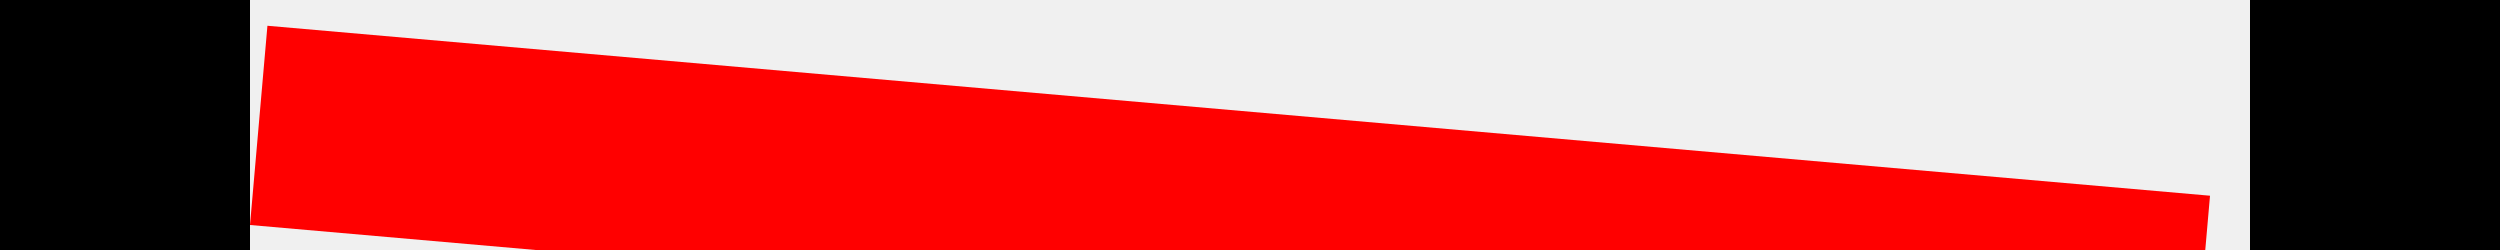
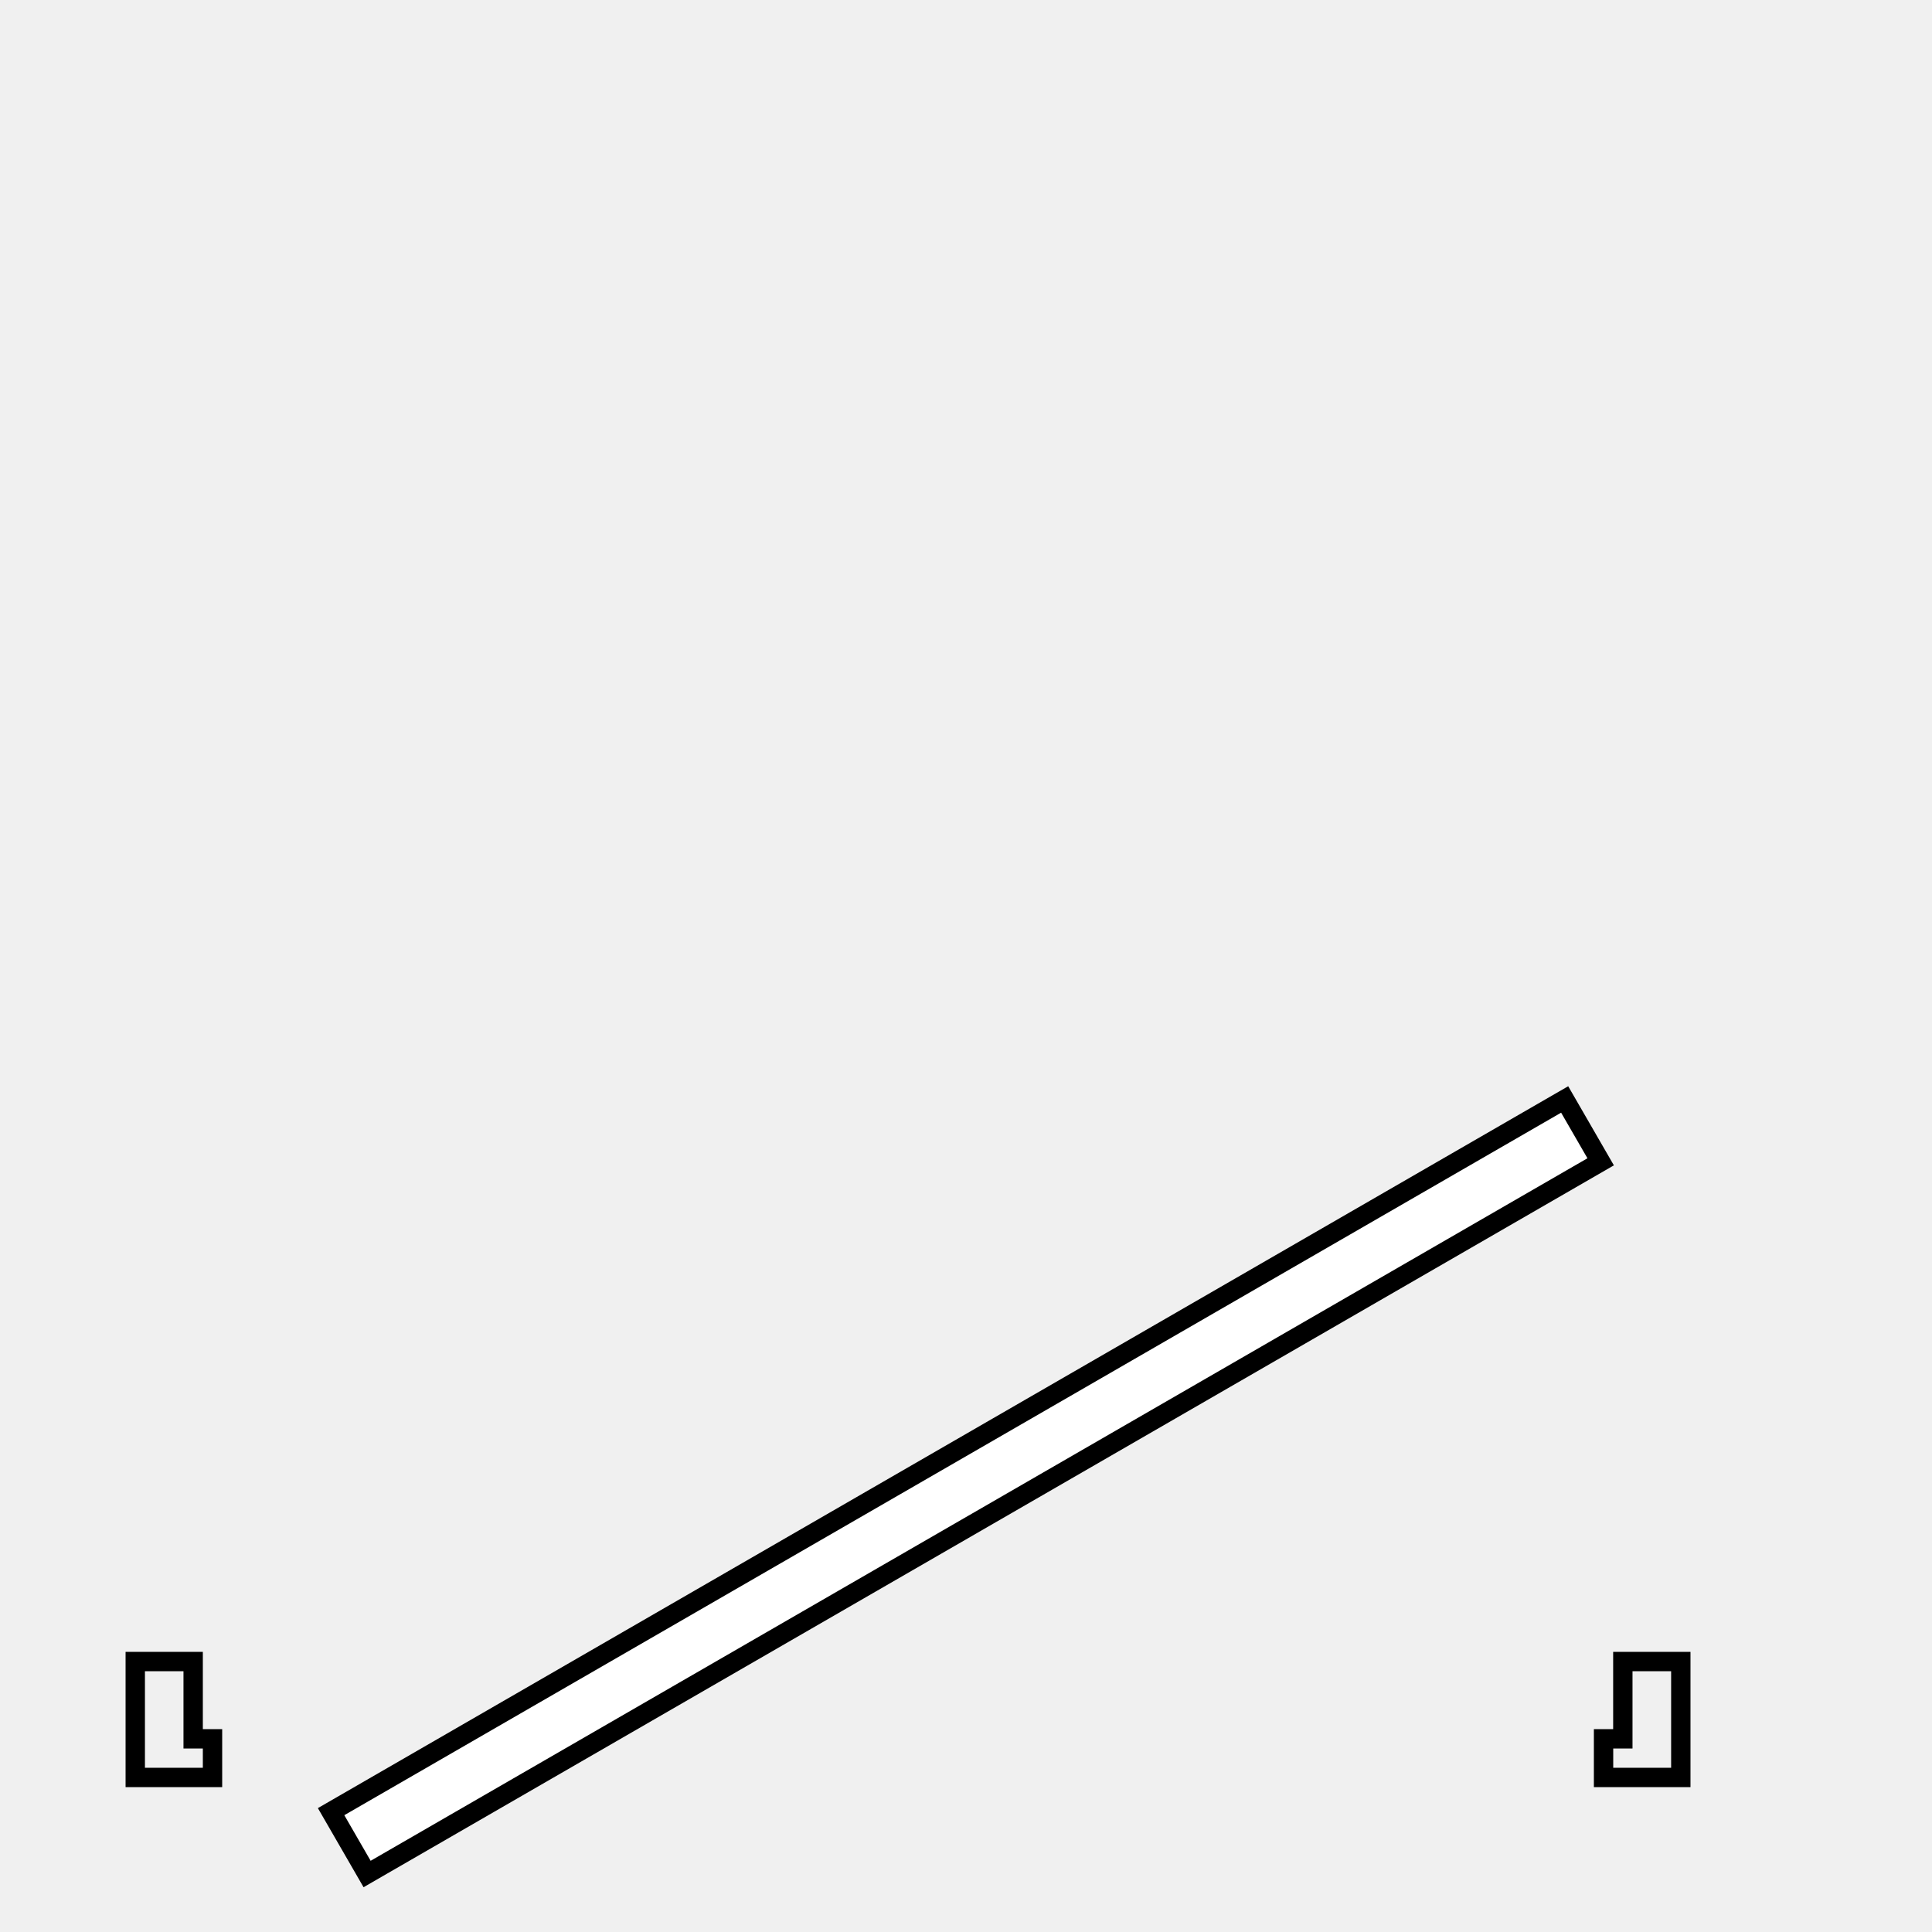
- <svg xmlns="http://www.w3.org/2000/svg" width="100" height="10">
-   <rect width="10" height="10" fill="black" />
-   <rect width="10" height="10" fill="black" x="90" />
-   <g transform="translate(10,9) rotate(5)">
-     <rect width="78" height="8" y="-8" fill="red" />
+ <svg xmlns="http://www.w3.org/2000/svg" xmlns:xlink="http://www.w3.org/1999/xlink" id="svg8" version="1.1" viewBox="0 0 100 100" height="100" width="100">
+   <defs id="defs2">
+     <linearGradient id="linearGradient4539">
+       <stop id="stop4535" offset="0" style="stop-color:#00ff00;stop-opacity:0.5;" />
+       <stop id="stop4537" offset="1" style="stop-color:#00ff00;stop-opacity:0" />
+     </linearGradient>
+     <linearGradient gradientUnits="userSpaceOnUse" y2="5291.339" x2="5291.339" y1="188.976" x1="188.976" id="linearGradient4541" xlink:href="#linearGradient4539" />
+     <linearGradient xlink:href="#linearGradient4539" id="linearGradient4561" gradientUnits="userSpaceOnUse" x1="188.976" y1="188.976" x2="5291.339" y2="5291.339" gradientTransform="matrix(1,0,0,1.000172,-2.1257415e-4,-1.29835)" />
+   </defs>
+   <g transform="matrix(3.779528,0,0,3.780177,2.405043,-842.6822)" id="layer1">
+     <rect style="fill:#ffffff;fill-opacity:1;stroke:#000000;stroke-width:0.265;stroke-linecap:round;stroke-miterlimit:4;stroke-dasharray:none;stroke-dashoffset:0;stroke-opacity:1" id="rect870" width="19.506" height="0.986" x="-120.504" y="216.496" transform="matrix(0.8660626,-0.4999356,0.5000644,0.8659882,0,0)" />
+     <path style="fill:none;fill-rule:evenodd;stroke:#000000;stroke-width:0.265;stroke-linecap:butt;stroke-linejoin:miter;stroke-opacity:1;stroke-miterlimit:4;stroke-dasharray:none" d="m 2.009,245.672 v 1.058 h 0.265 v 0.529 H 1.216 v -1.587 z" id="path896" />
+     <path style="fill:none;fill-rule:evenodd;stroke:#000000;stroke-width:0.265;stroke-linecap:butt;stroke-linejoin:miter;stroke-opacity:1;stroke-miterlimit:4;stroke-dasharray:none" d="m 21.324,246.73 v 0.529 h 1.058 v -1.587 h -0.794 v 1.058 z" id="path898" />
  </g>
</svg>
